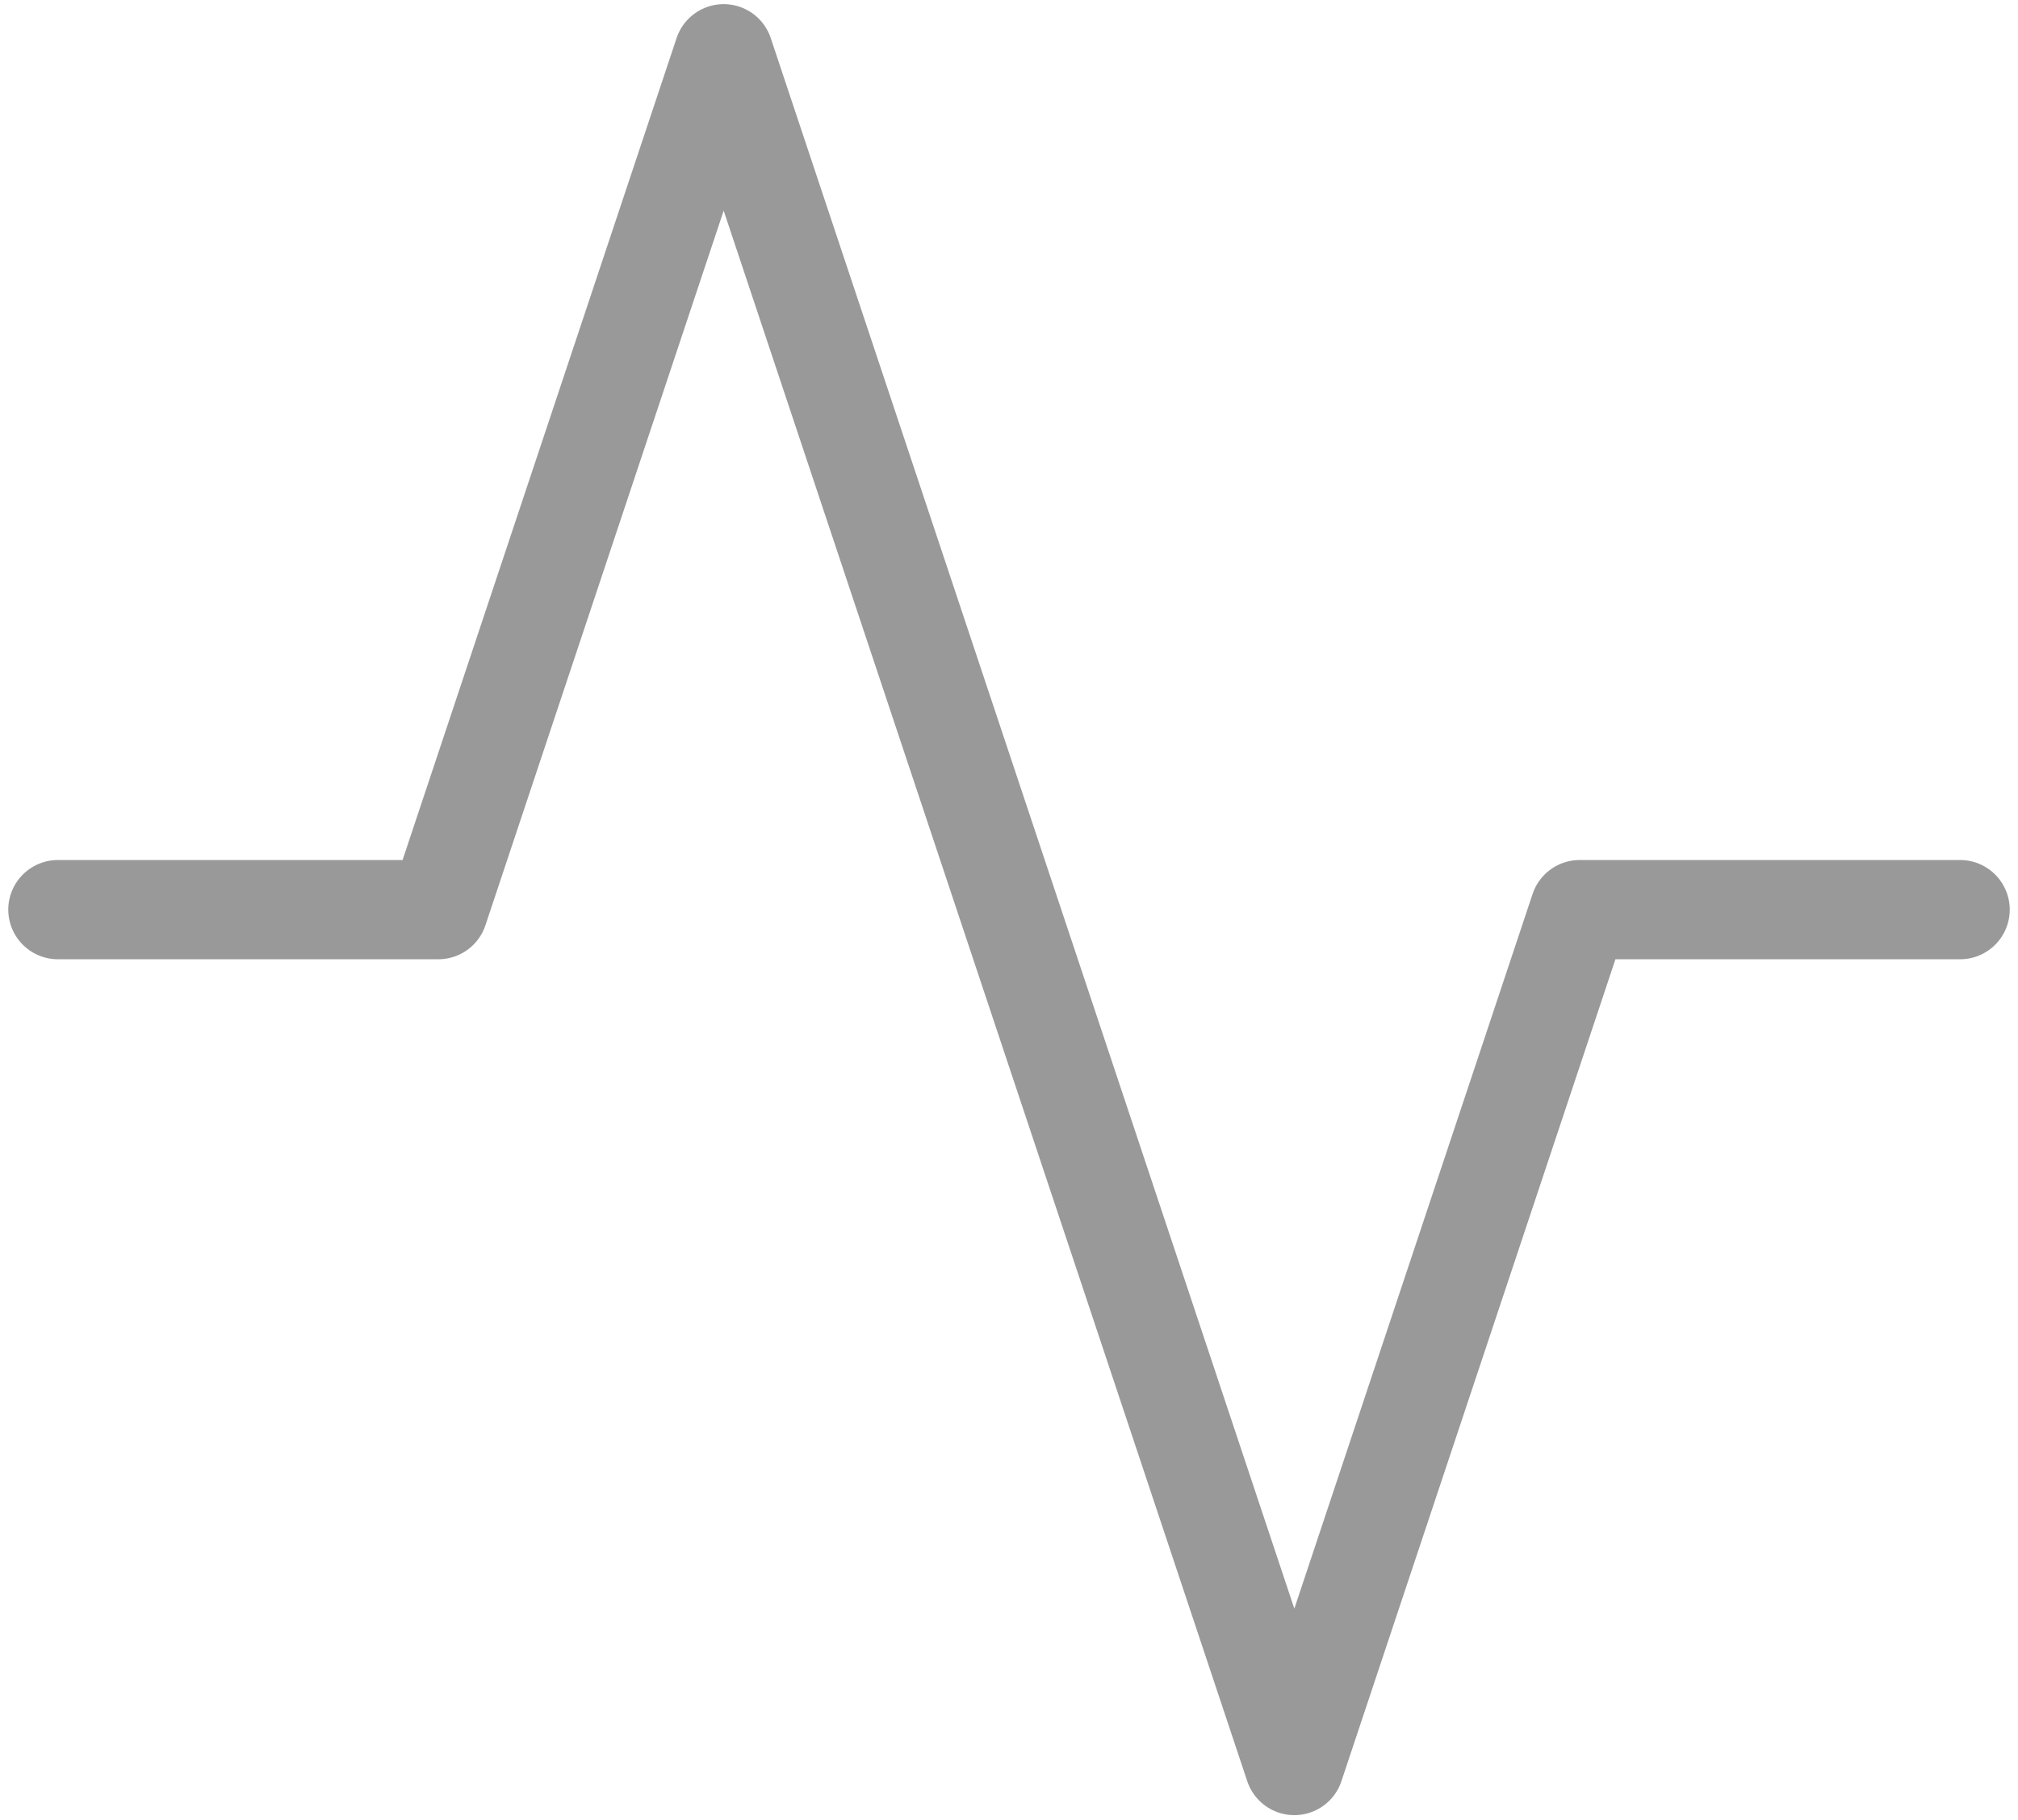
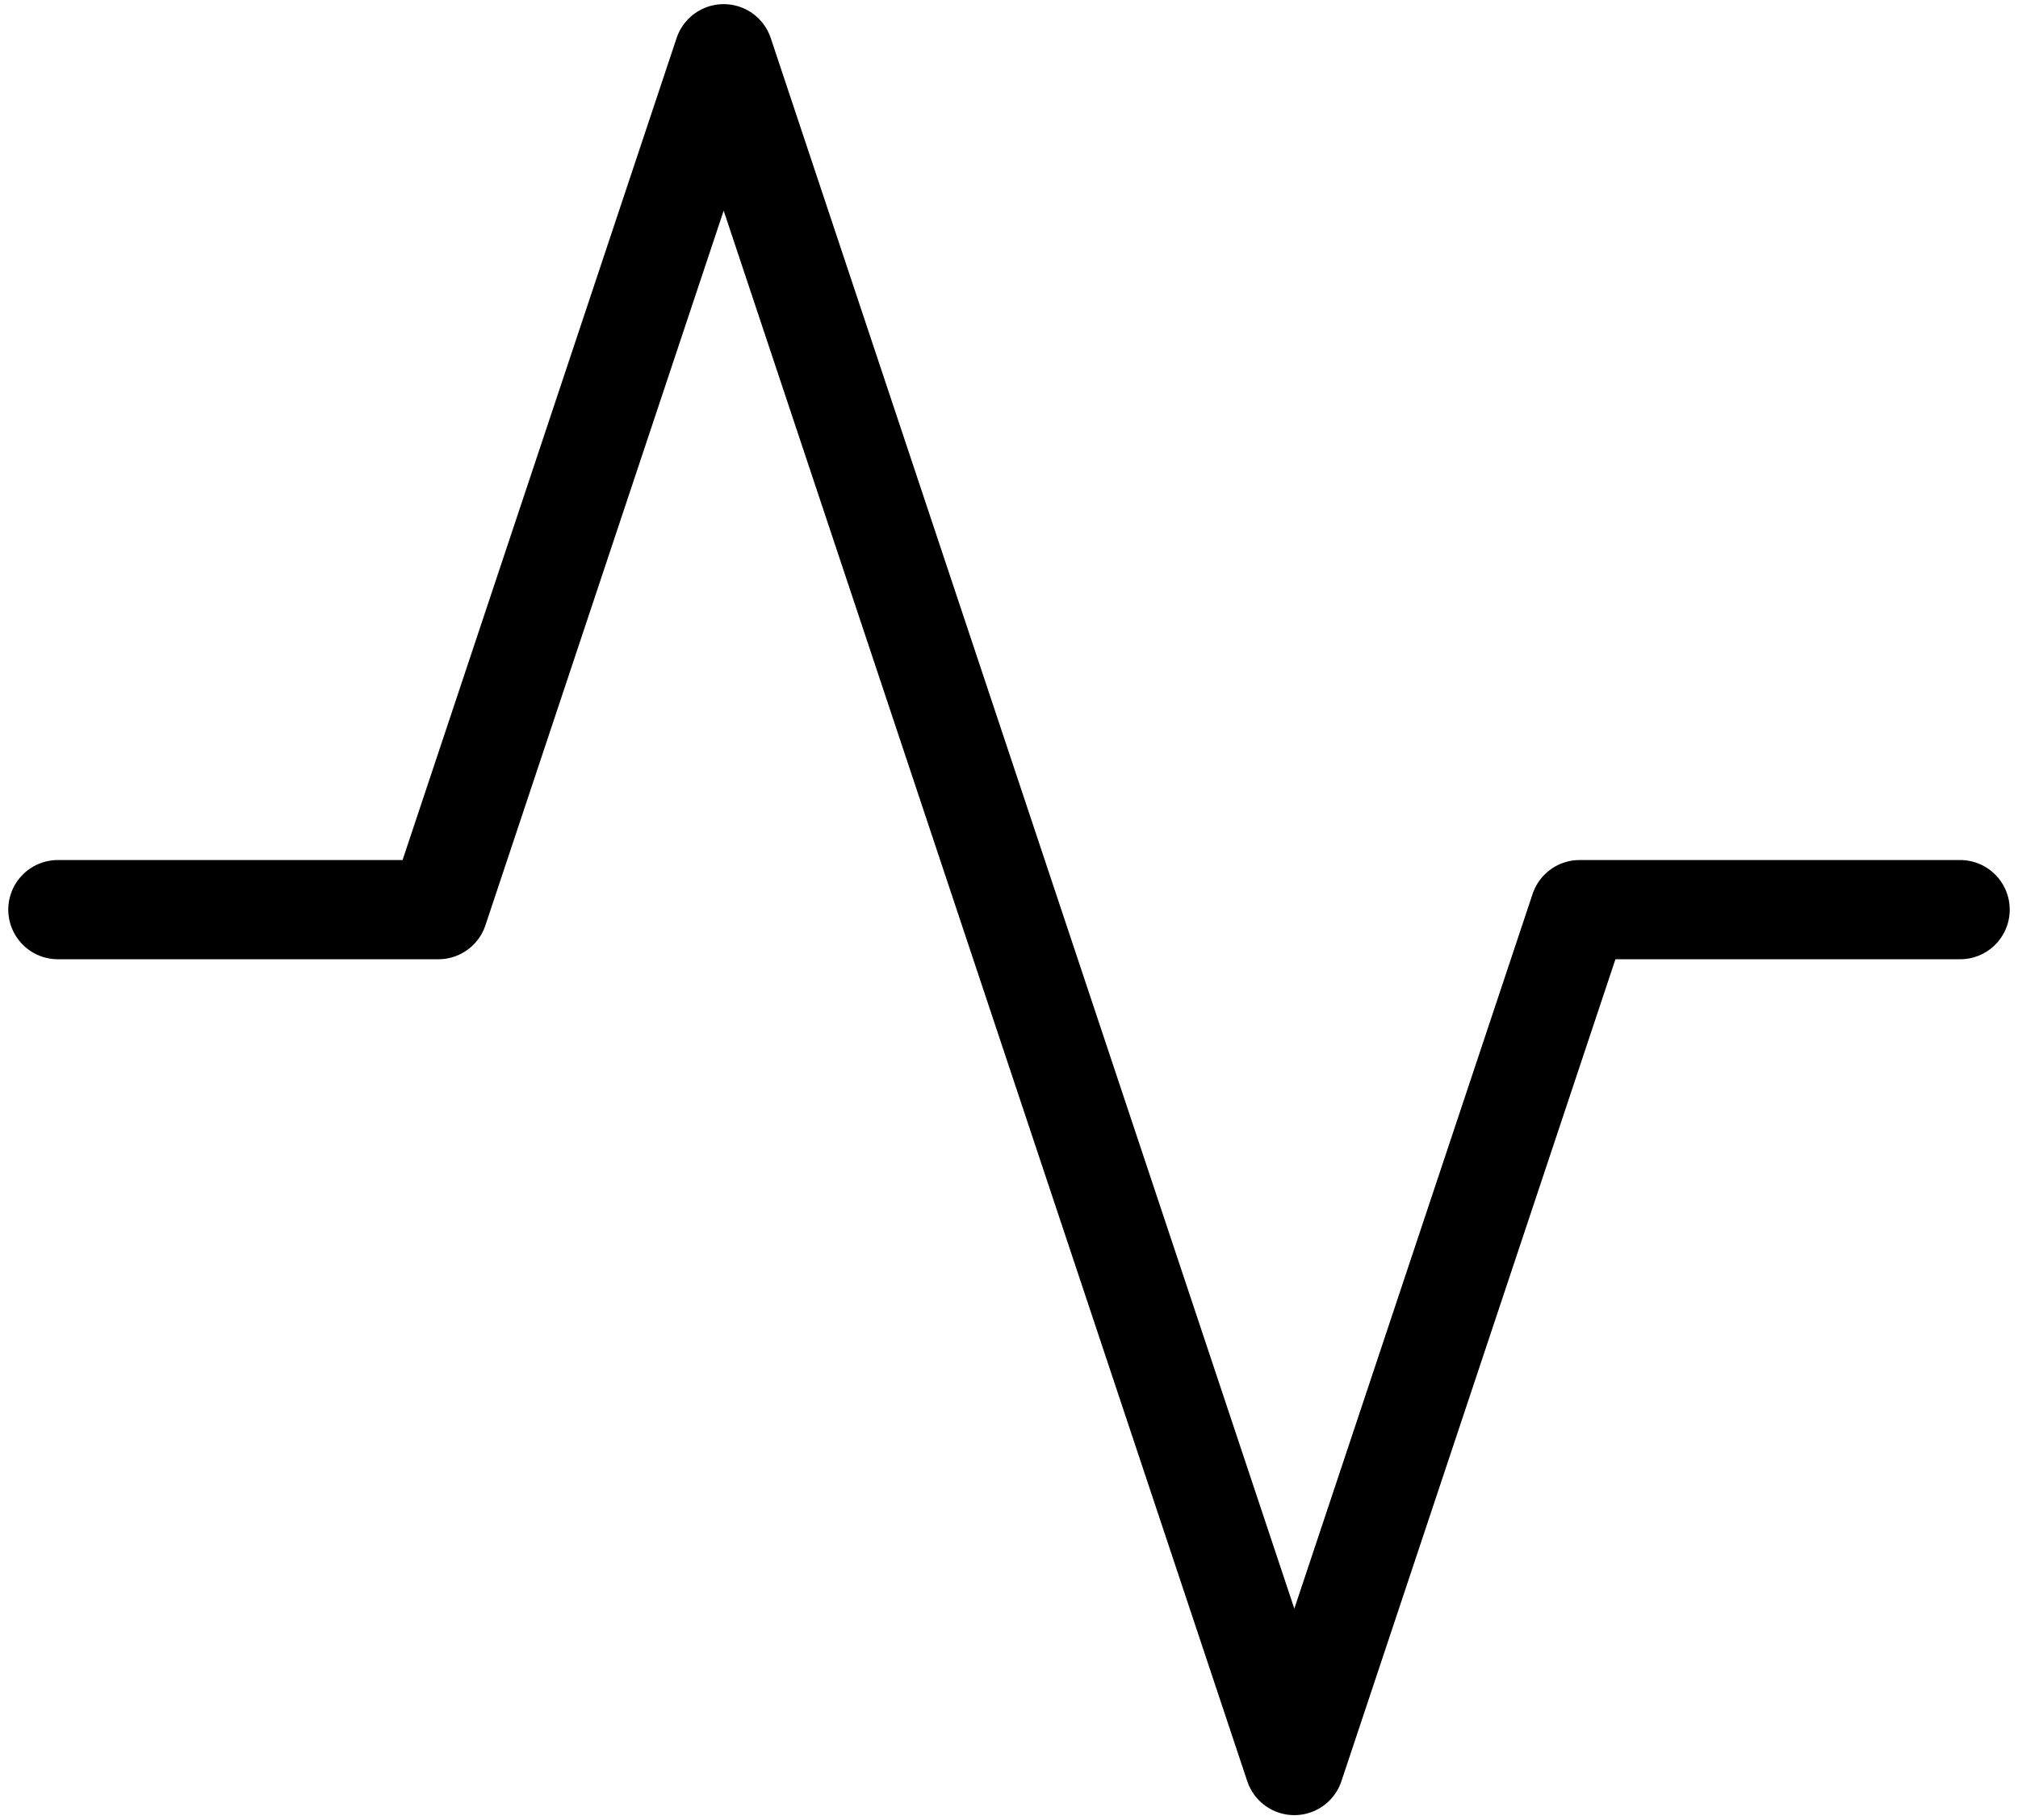
<svg xmlns="http://www.w3.org/2000/svg" width="61" height="55" viewBox="0 0 61 55" fill="none">
-   <path d="M59.25 27.5H47.75L39.125 53.375L21.875 1.625L13.25 27.5H1.75" stroke="black" stroke-opacity="0.4" stroke-width="3" stroke-linecap="round" stroke-linejoin="round" />
+   <path d="M59.25 27.5H47.75L39.125 53.375L21.875 1.625L13.25 27.5H1.75" stroke="#000000" stroke-width="3" stroke-linecap="round" stroke-linejoin="round" />
</svg>
